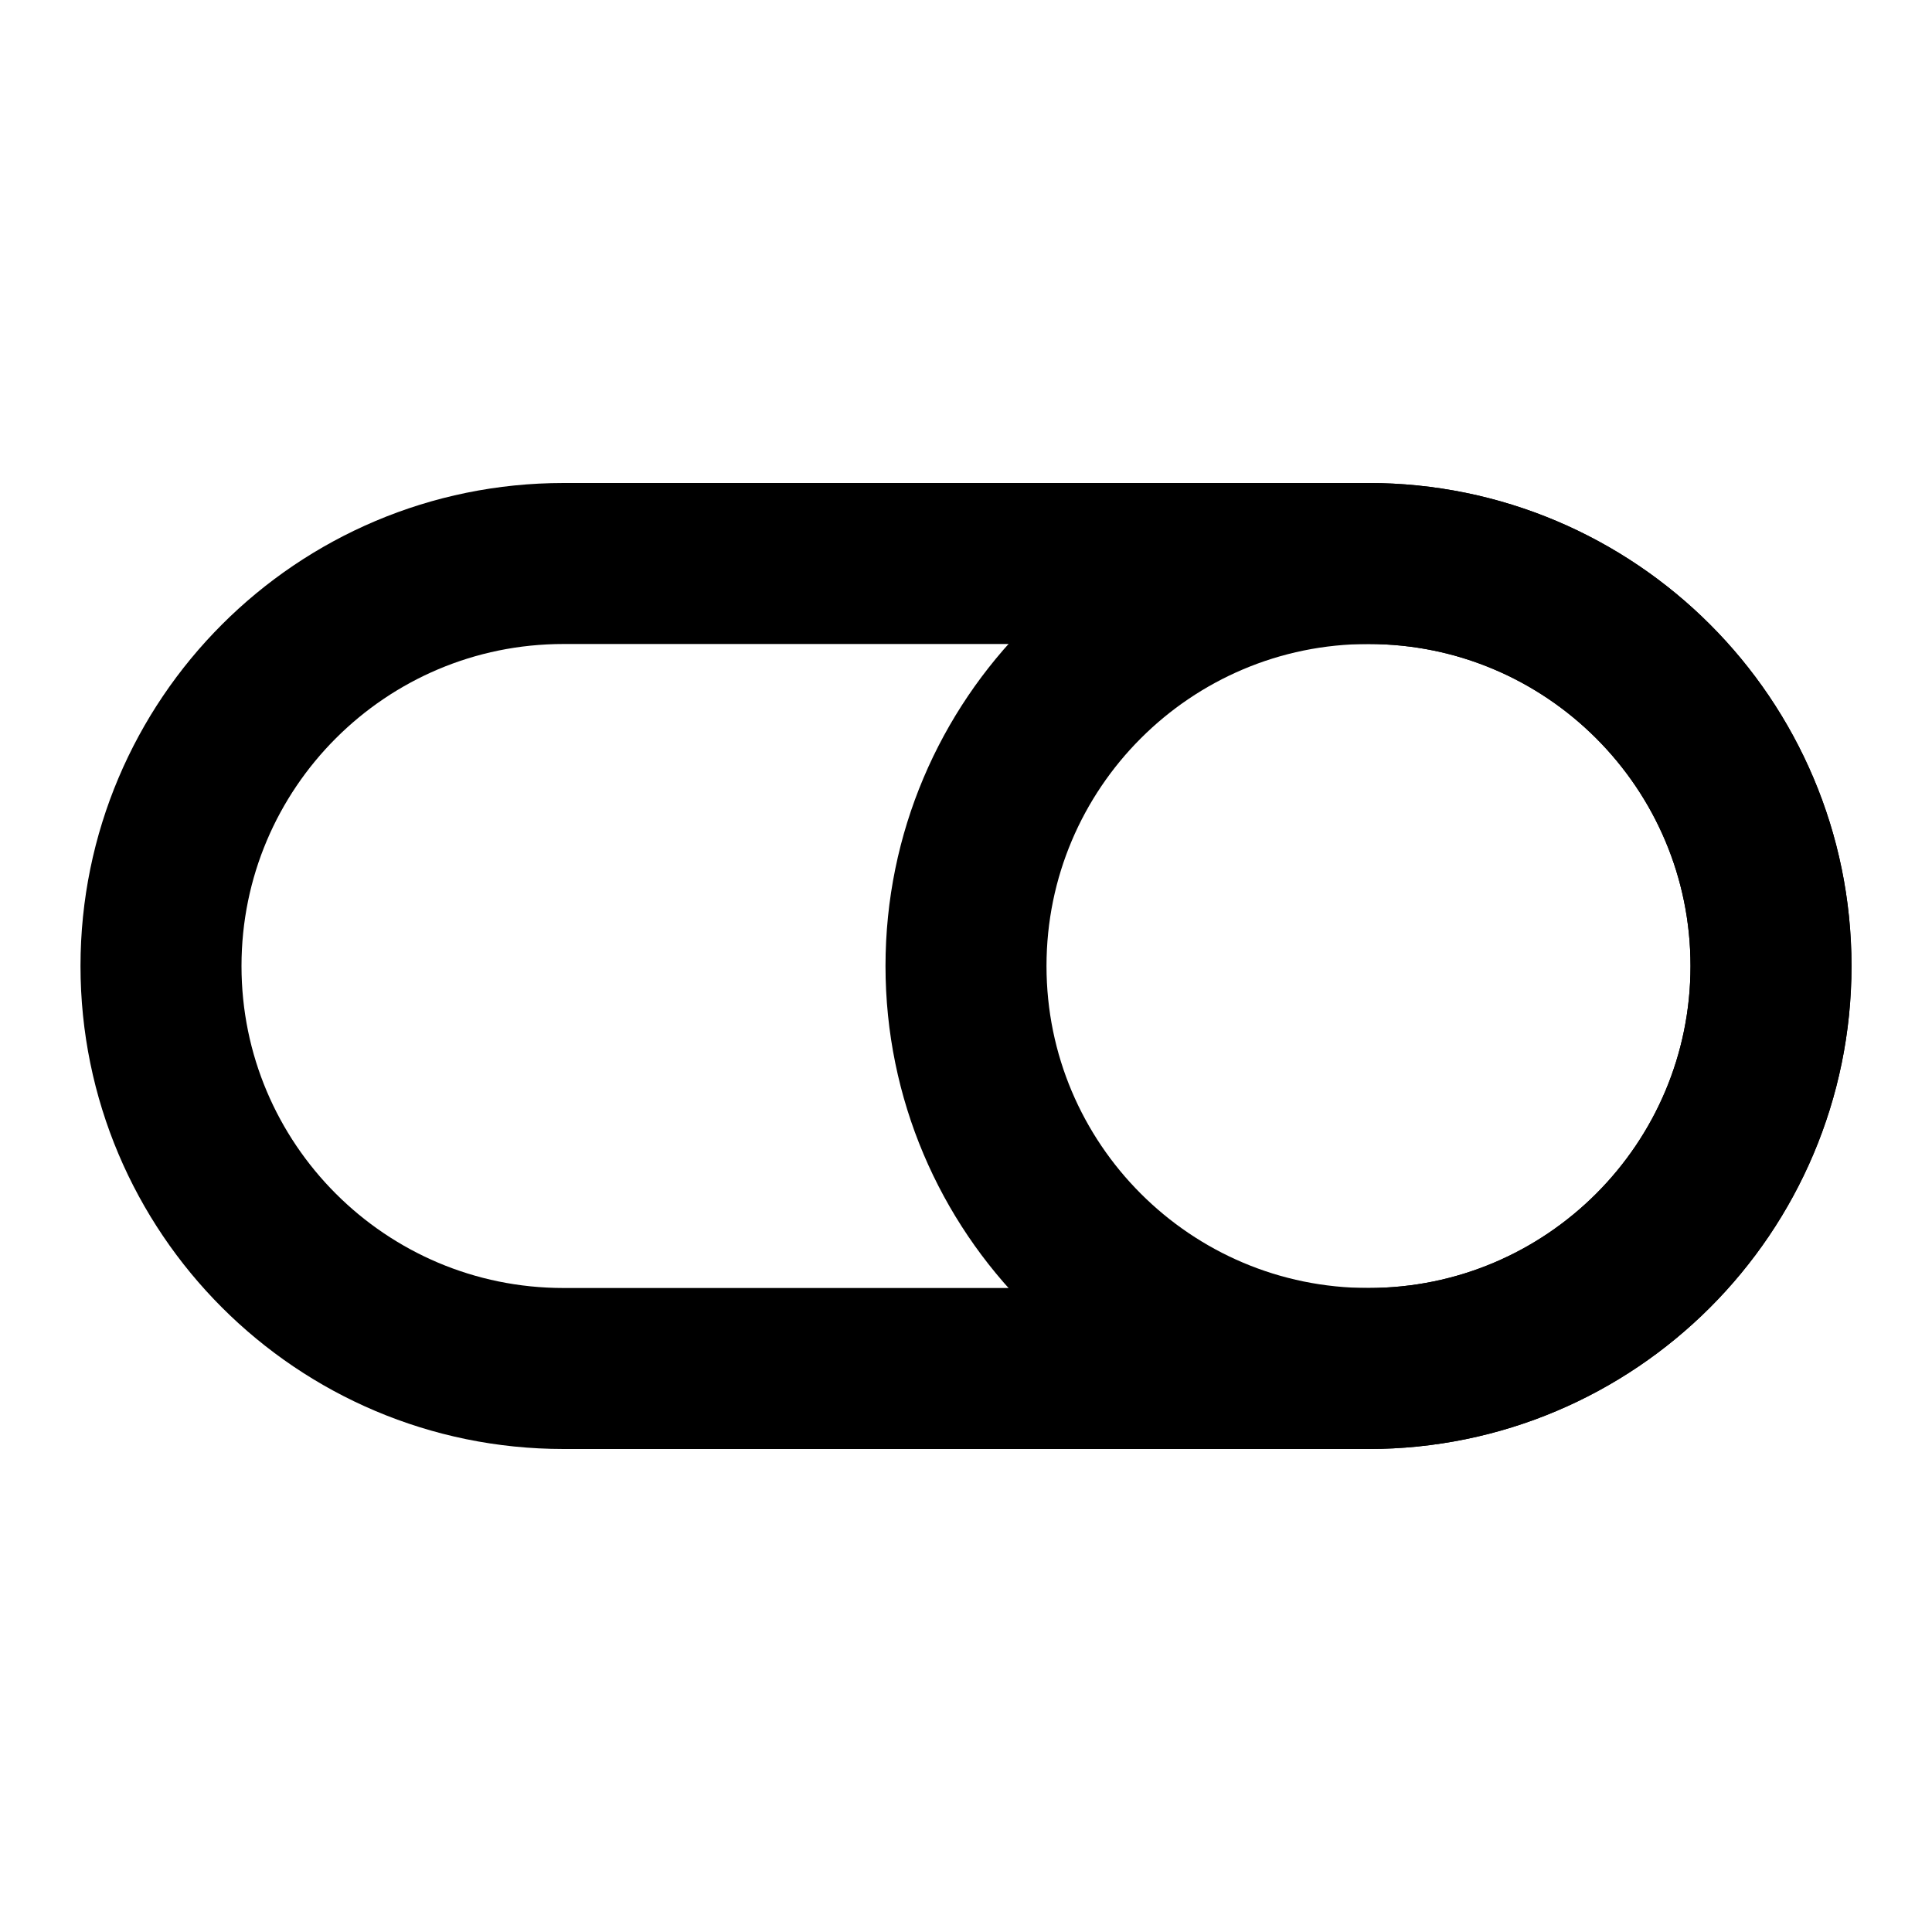
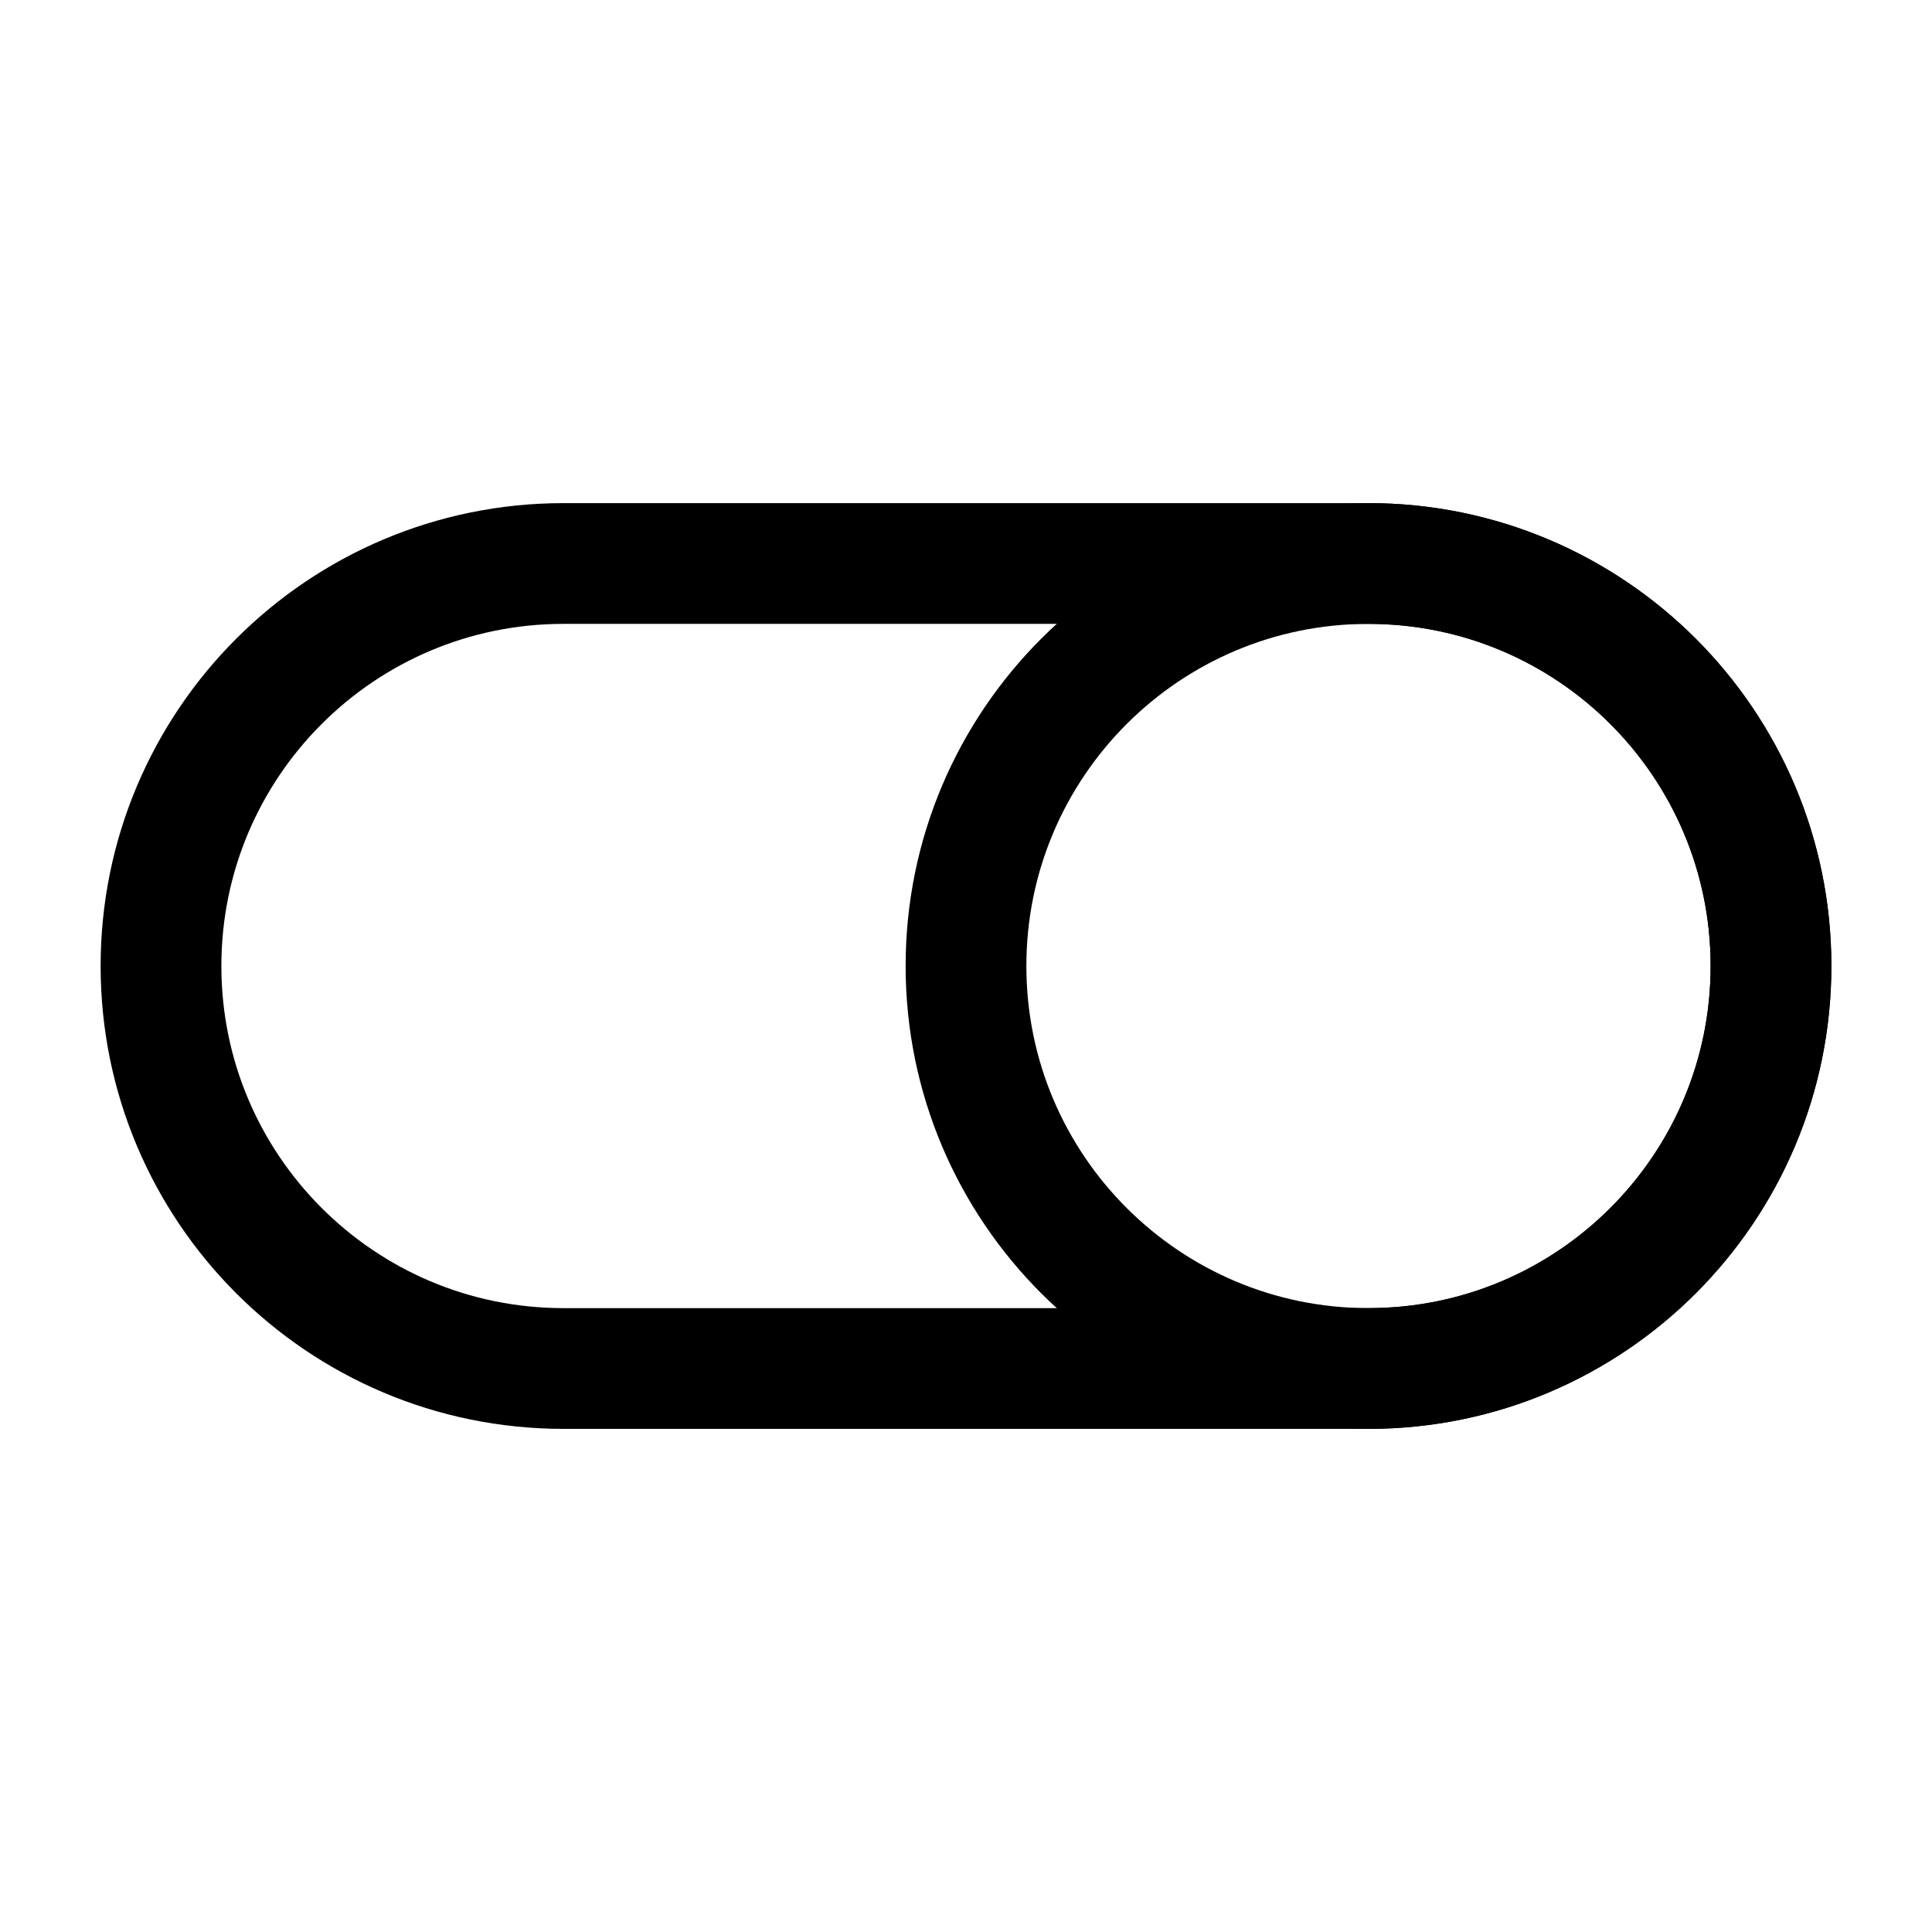
- <svg xmlns="http://www.w3.org/2000/svg" viewBox="0 0 24 24" fill="none" stroke="currentColor" stroke-width="2" stroke-linecap="round" stroke-linejoin="round">
+ <svg xmlns="http://www.w3.org/2000/svg" viewBox="0 0 24 24" fill="none" stroke="currentColor" stroke-width="1.5" stroke-linecap="round" stroke-linejoin="round">
  <path d="M2 12C2 9.239 4.239 7 7 7H17C19.761 7 22 9.239 22 12C22 14.761 19.761 17 17 17H7C4.239 17 2 14.761 2 12Z" />
  <path d="M22 12C22 14.761 19.761 17 17 17C14.239 17 12 14.761 12 12C12 9.239 14.239 7 17 7C19.761 7 22 9.239 22 12Z" />
</svg>
